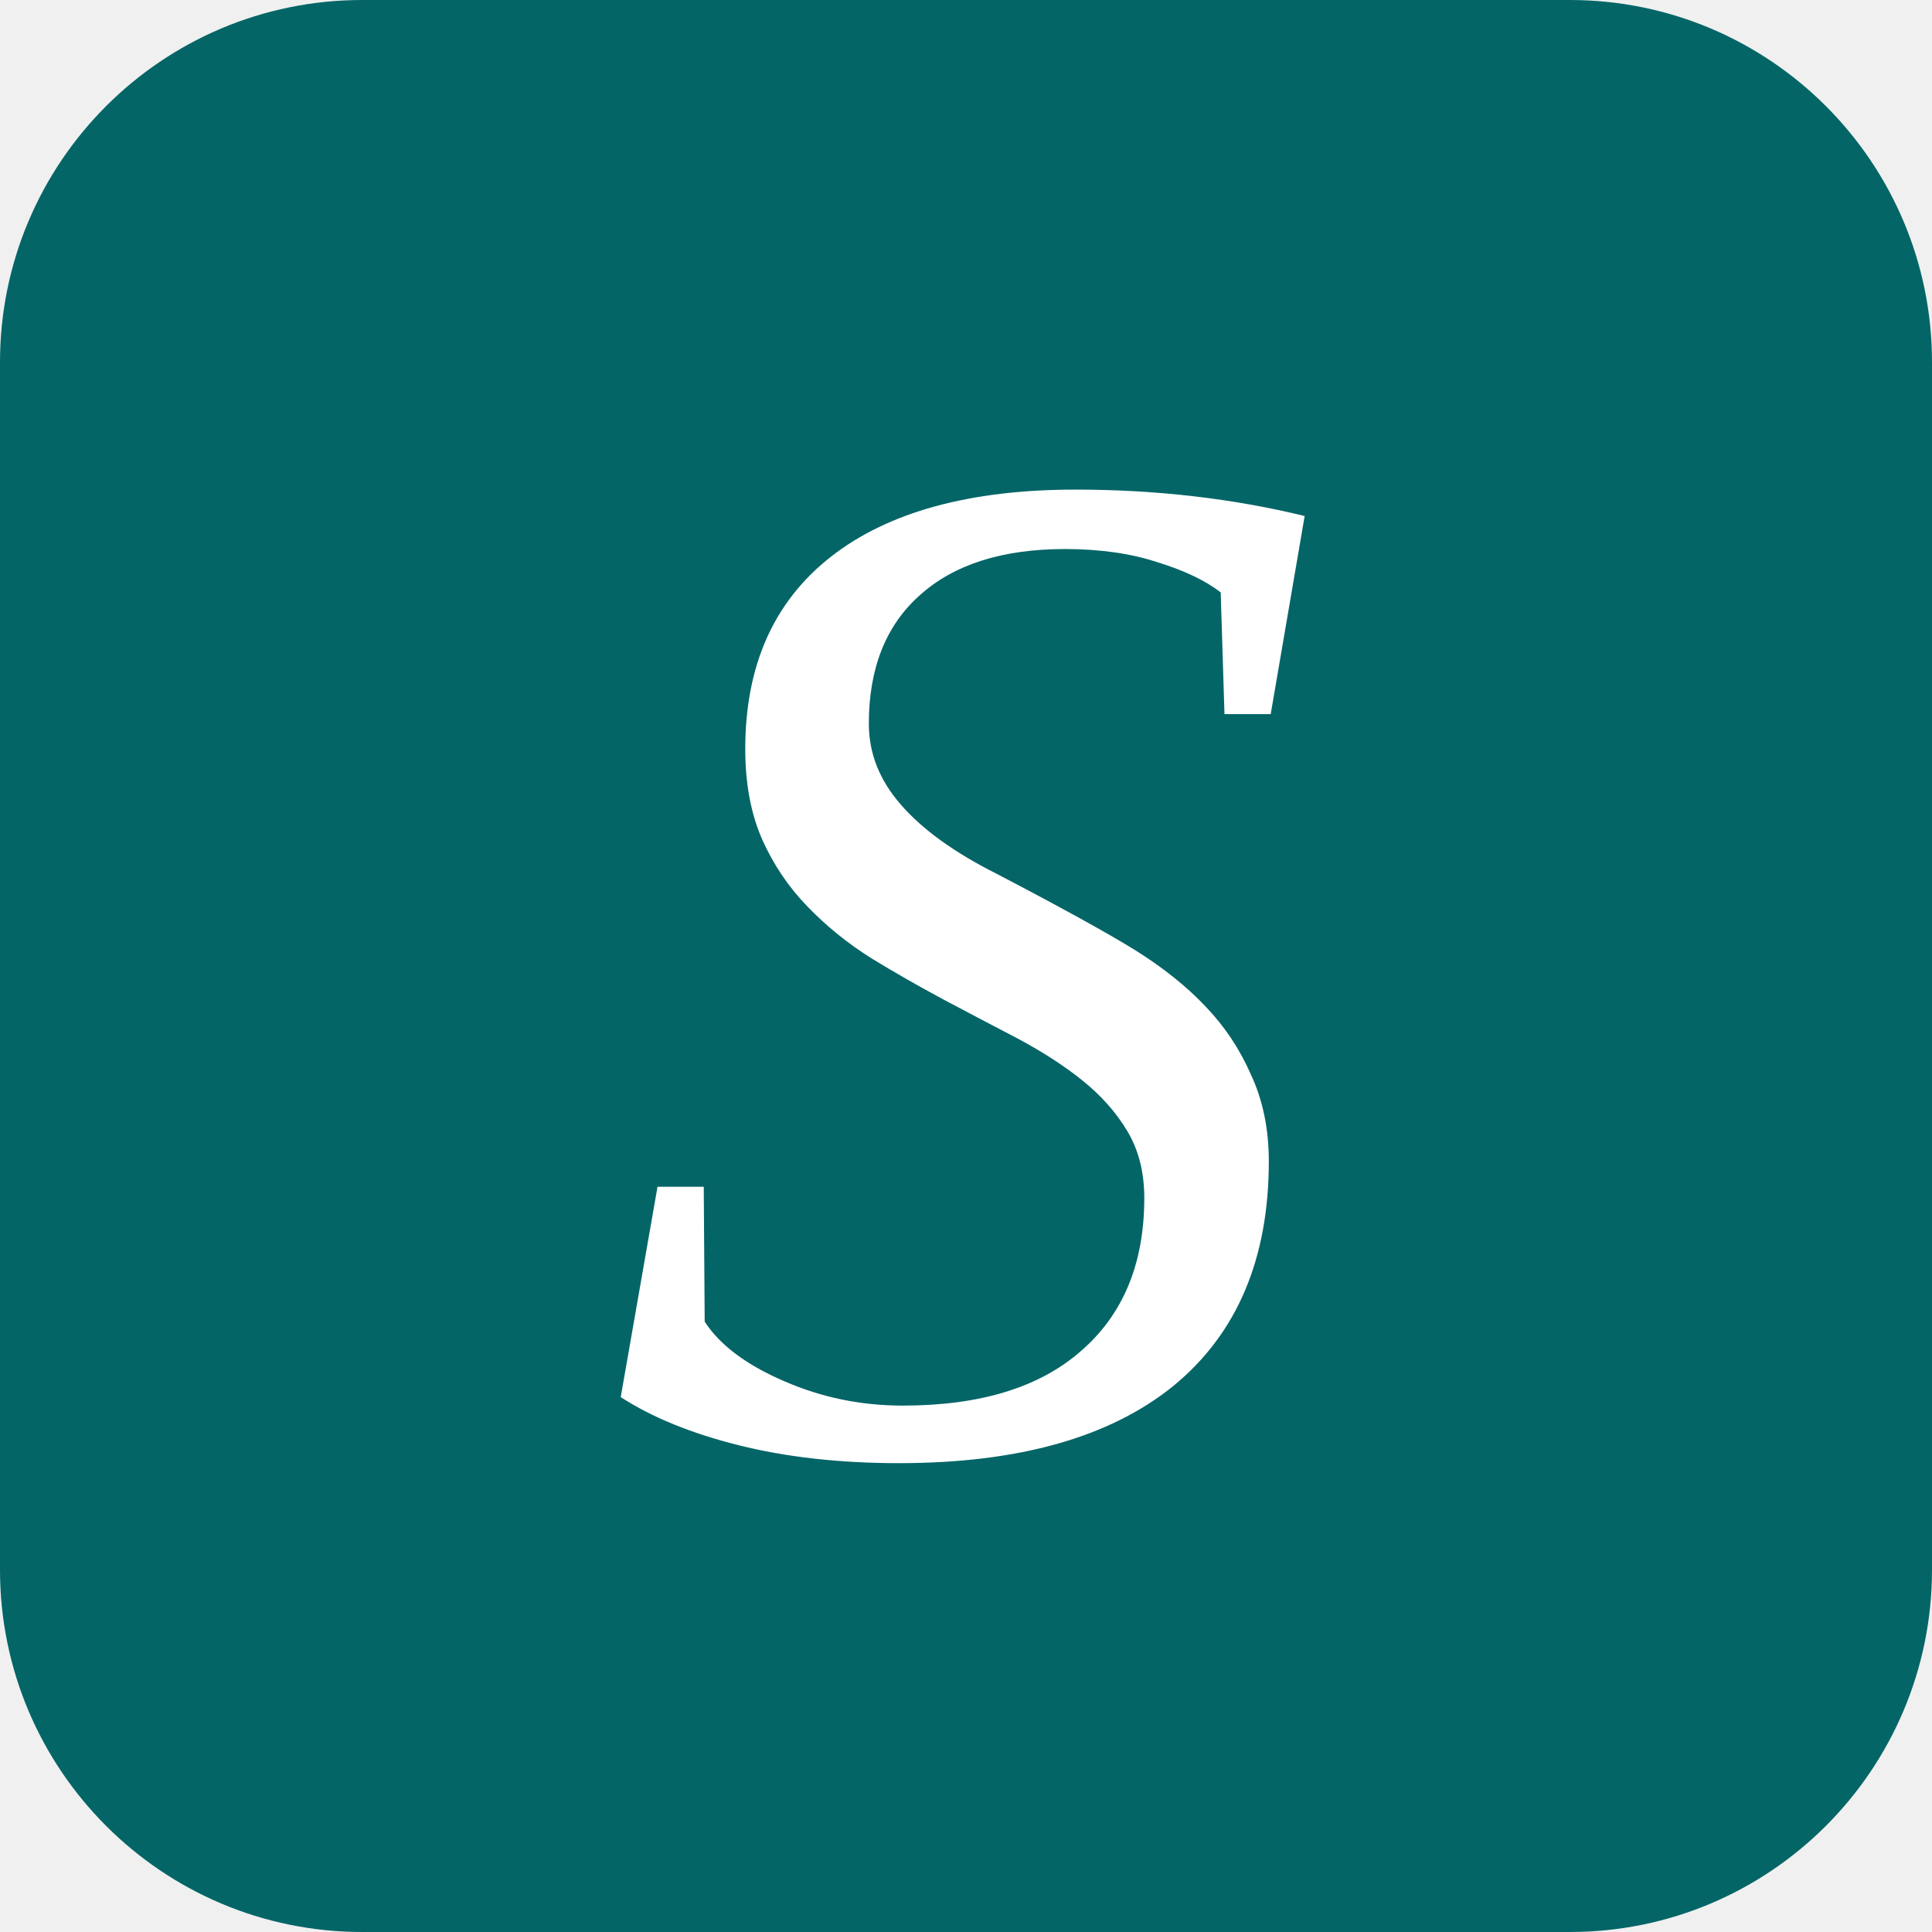
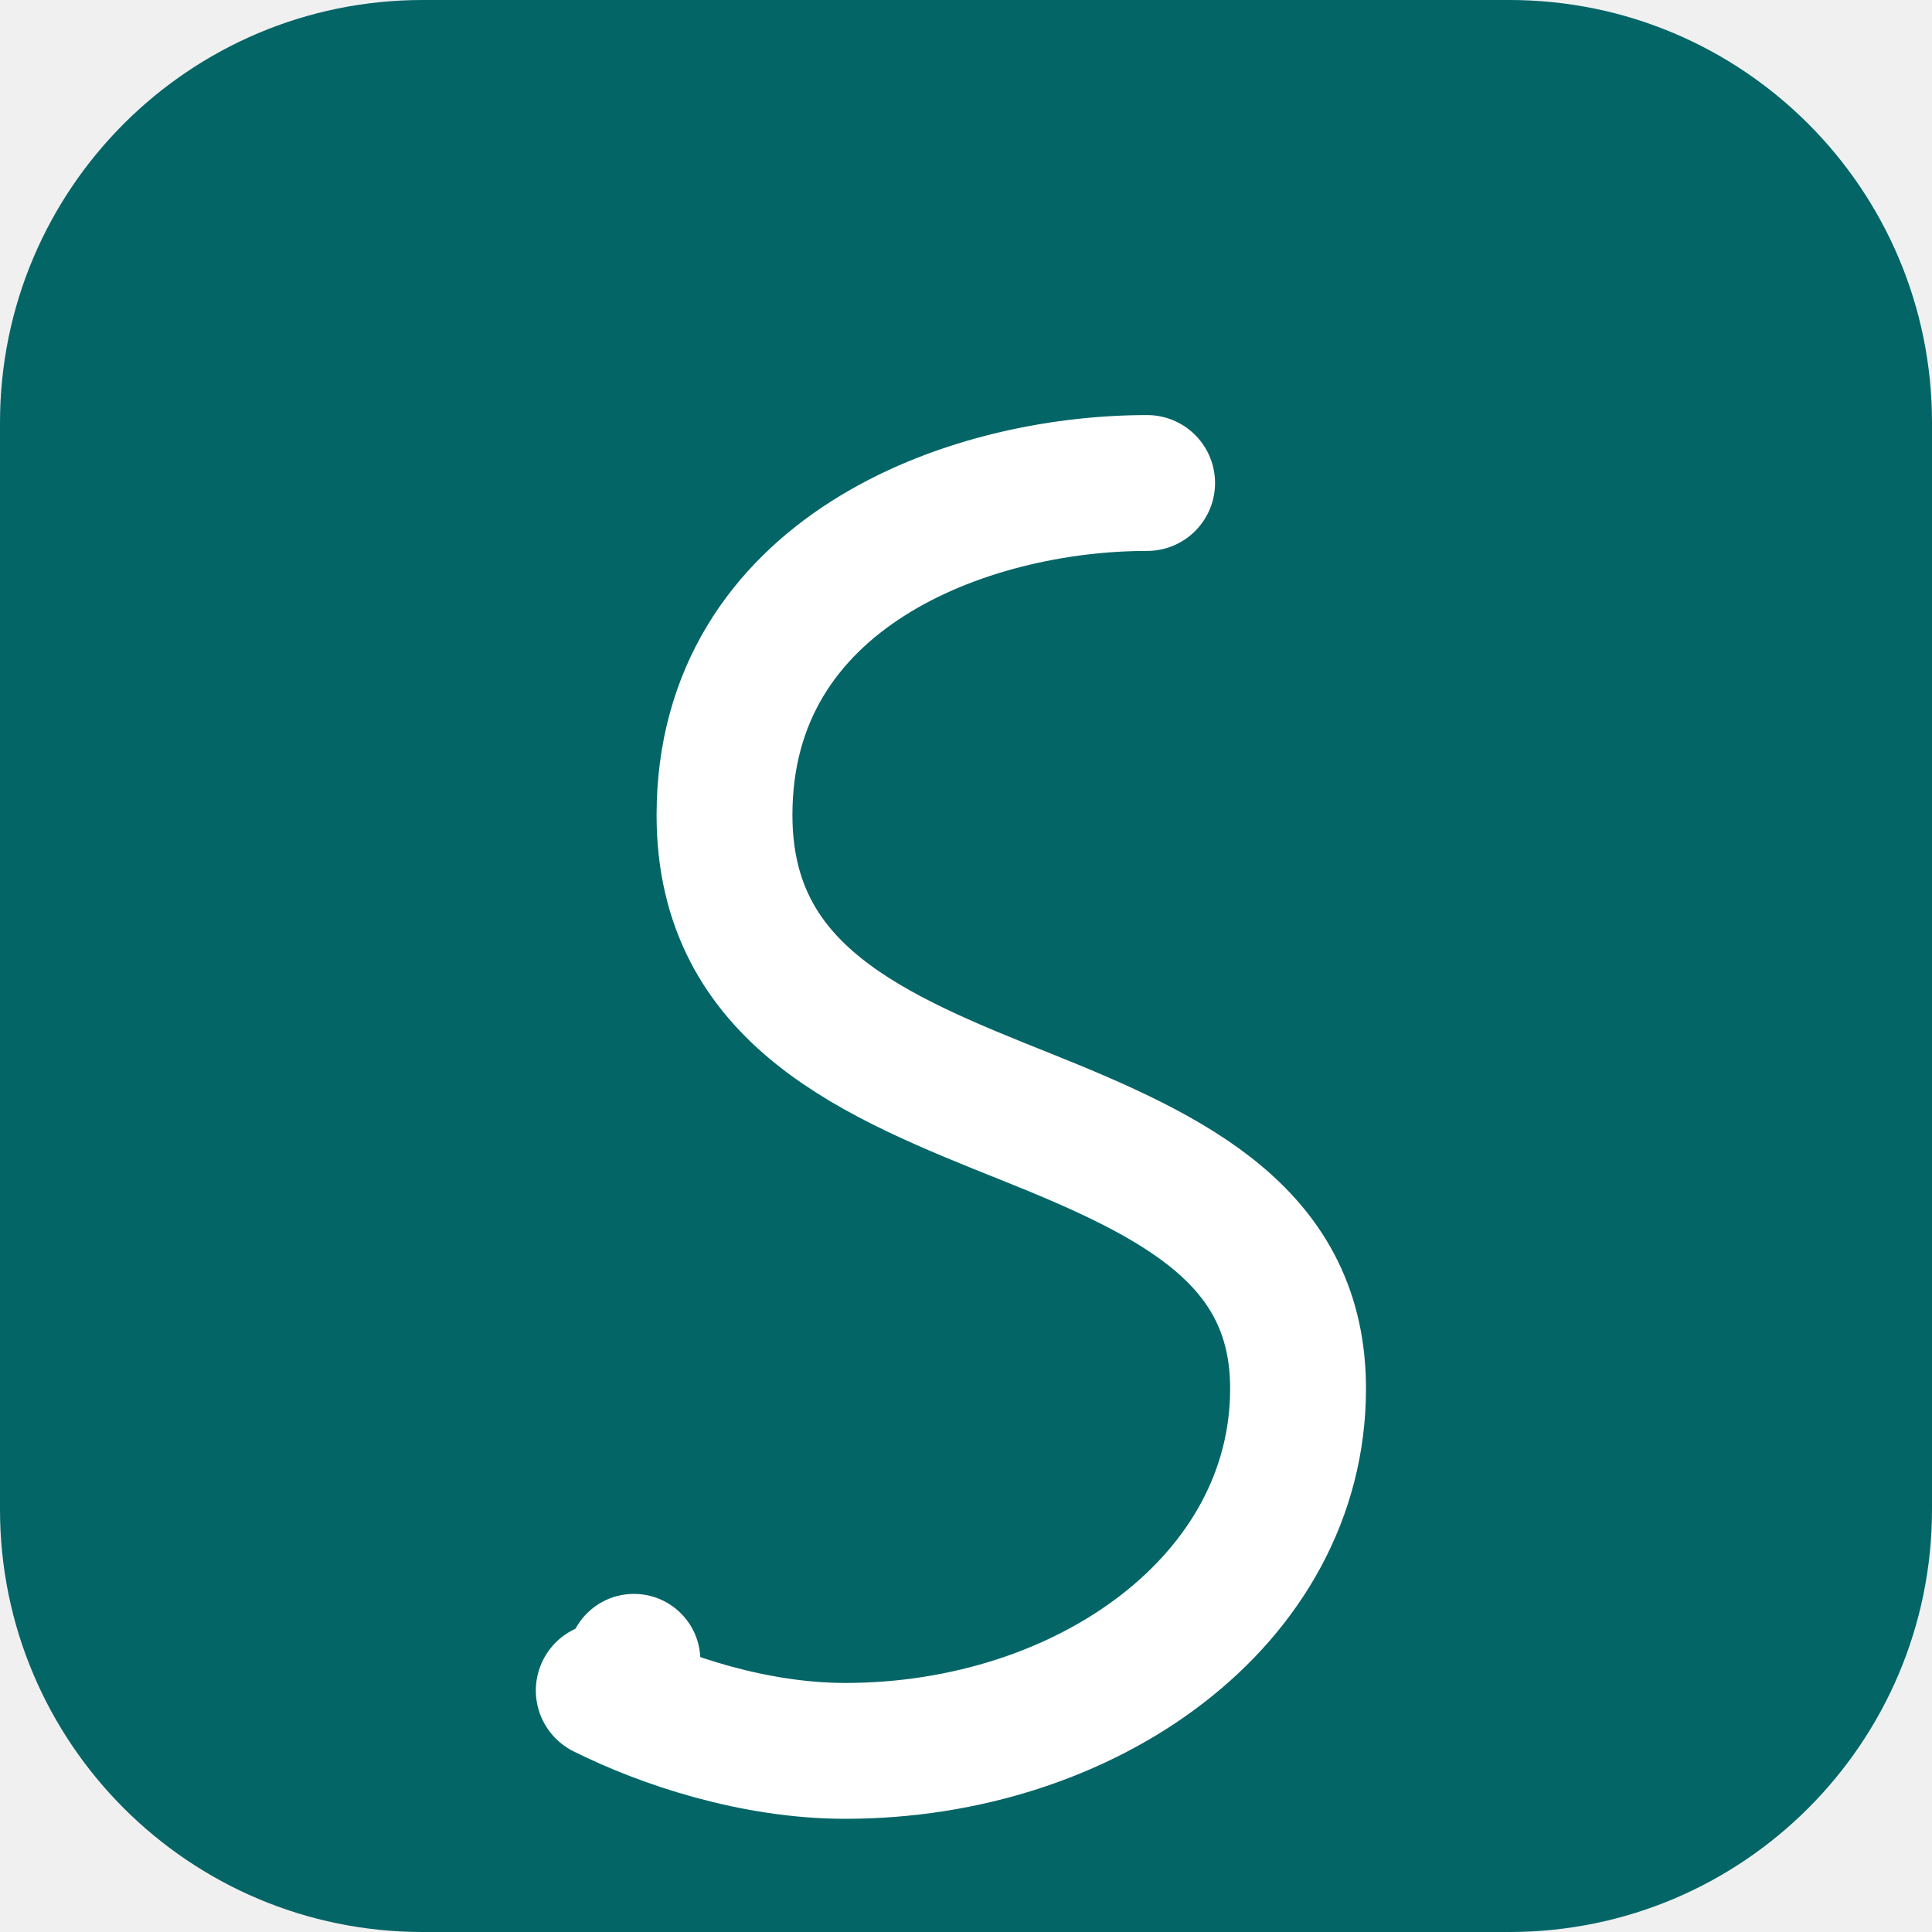
- <svg xmlns="http://www.w3.org/2000/svg" viewBox="0 0 32 32">
-   <rect width="32" height="32" rx="6" fill="#046567" />
-   <text x="16" y="24" text-anchor="middle" font-family="'Bodoni Moda','Times New Roman',serif" font-size="24" font-weight="500" font-style="italic" fill="#ffffff">S</text>
+ <svg xmlns="http://www.w3.org/2000/svg" viewBox="0 0 64 64">
+   <rect width="64" height="64" rx="14" fill="#046567" />
+   <path d="M38 16c-6 0-14 3-14 11 0 6 5 8 10 10s9 4 9 9c0 7-7 12-15 12-3 0-6-1-8-2" fill="none" stroke="#fff" stroke-width="4.5" stroke-linecap="round" stroke-linejoin="round" />
+   <circle cx="21" cy="55" r="2.2" fill="#fff" />
</svg>
